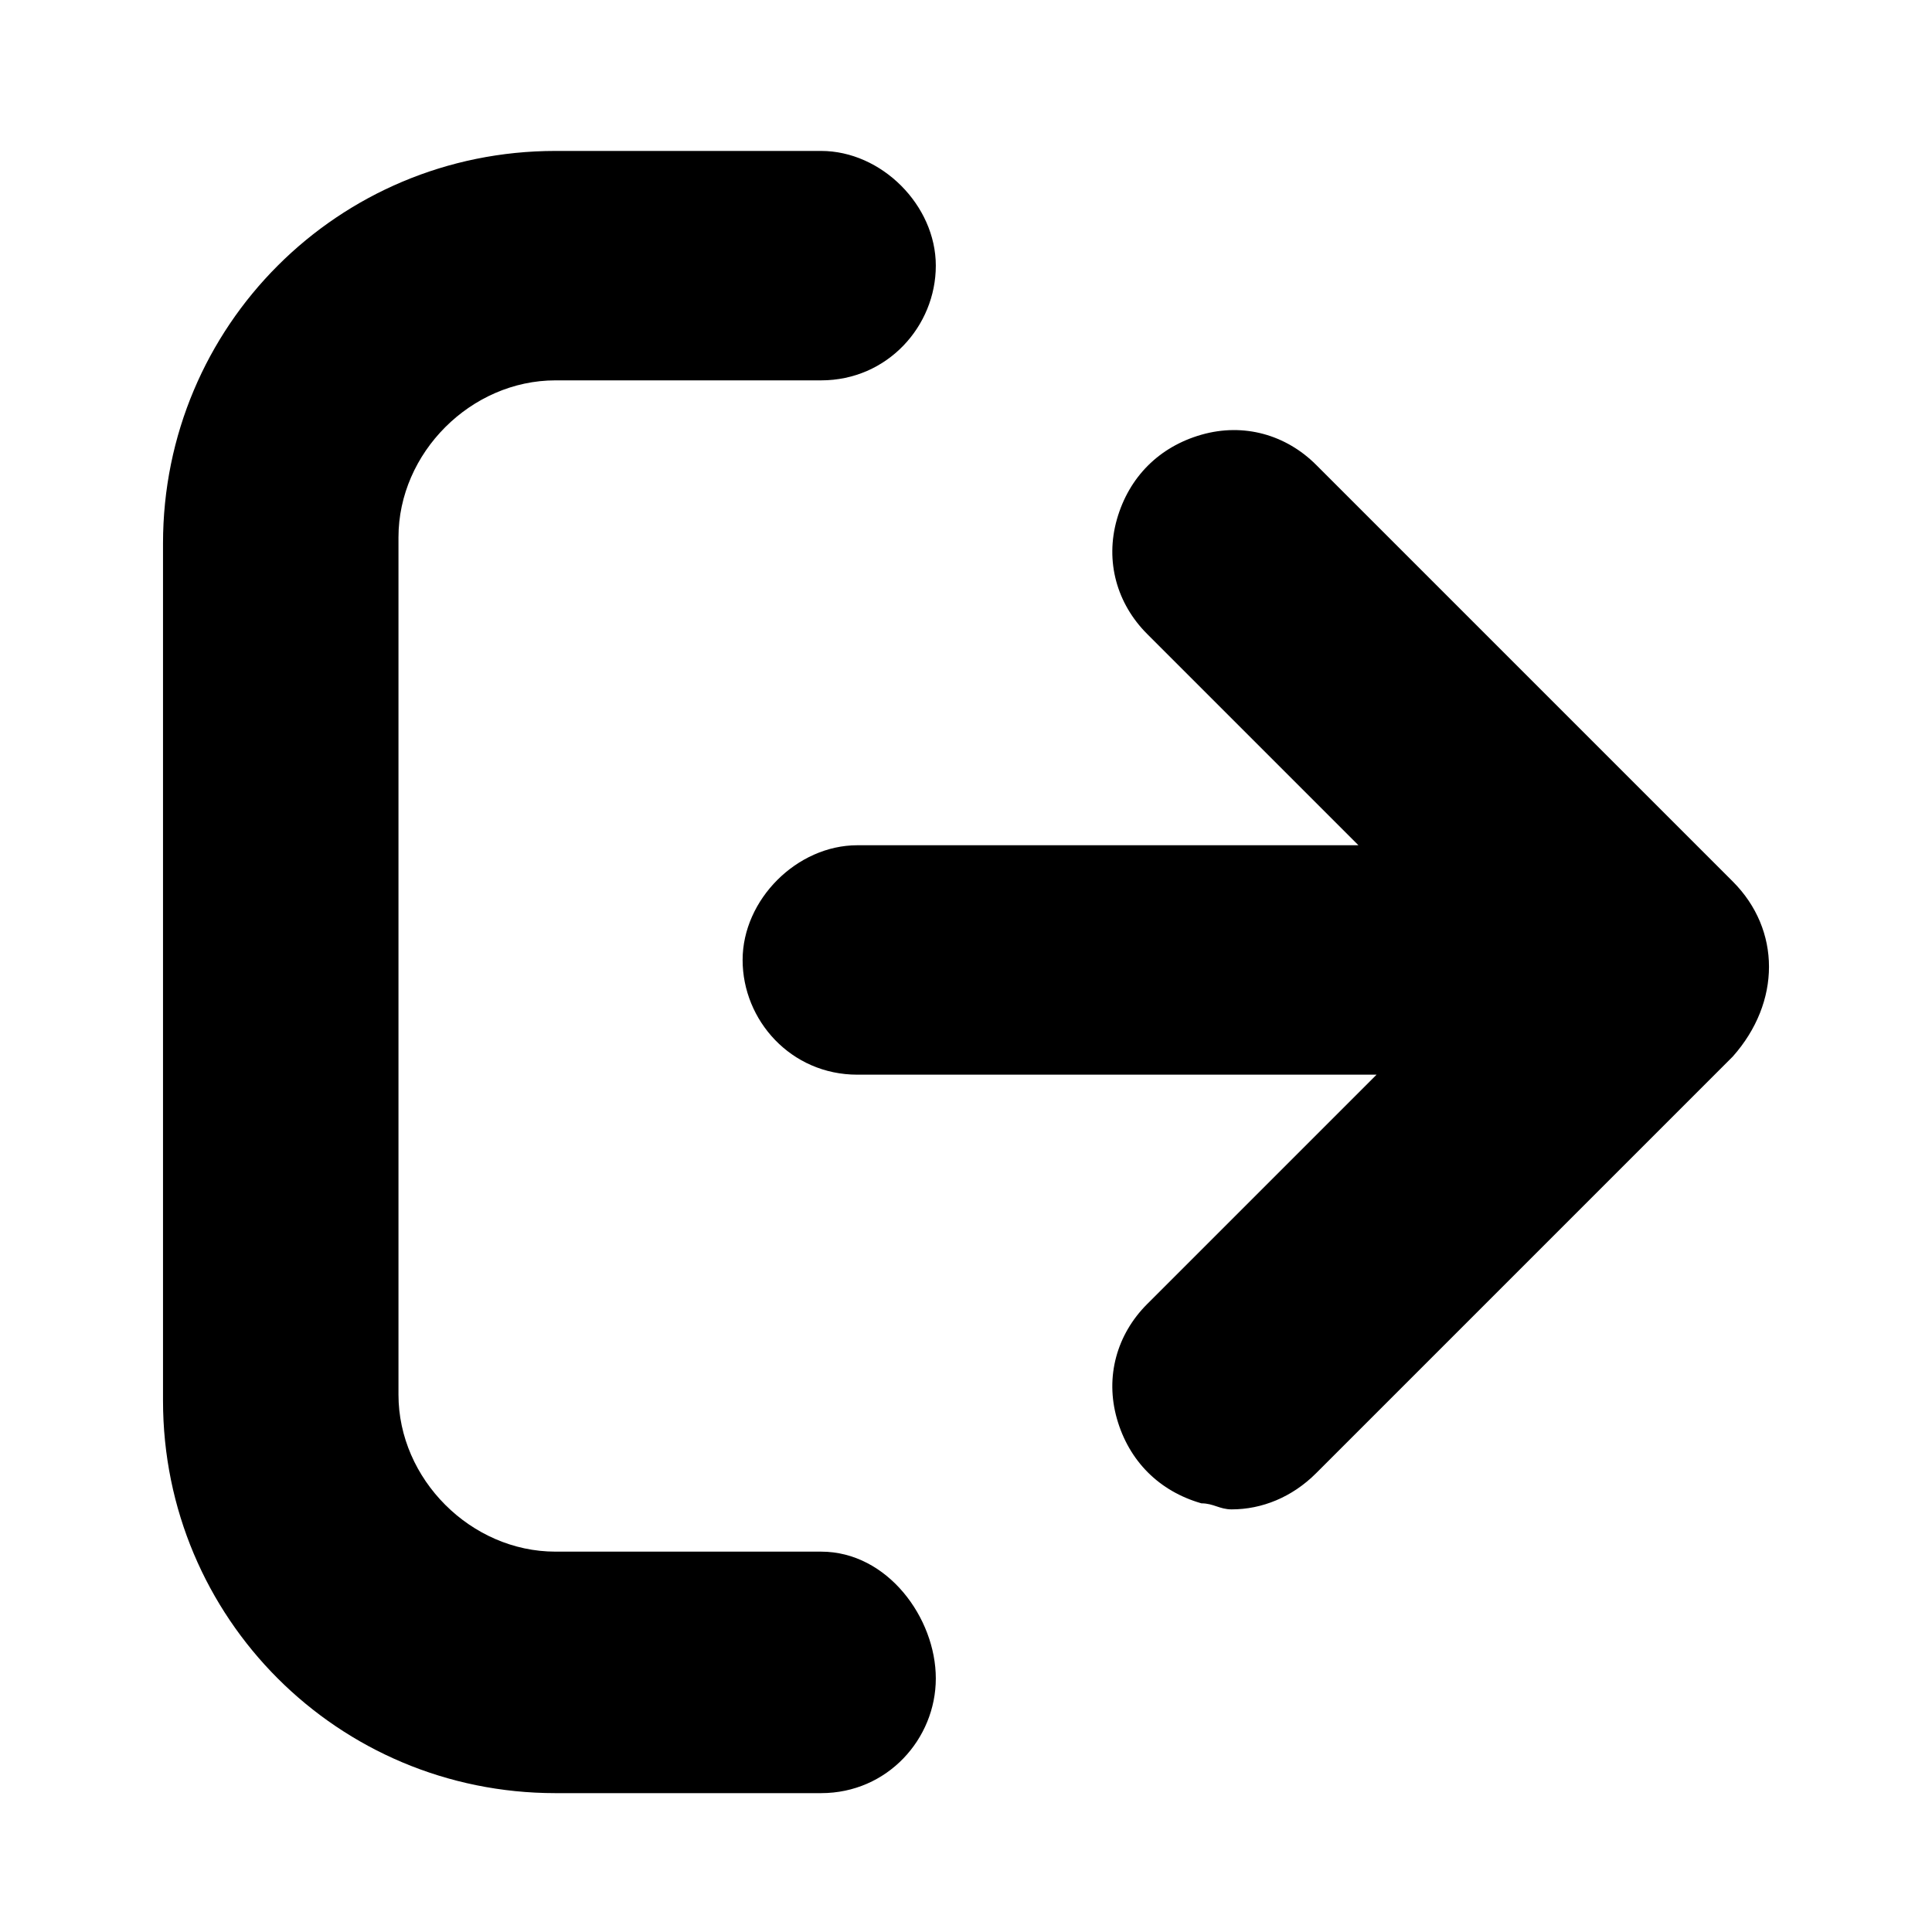
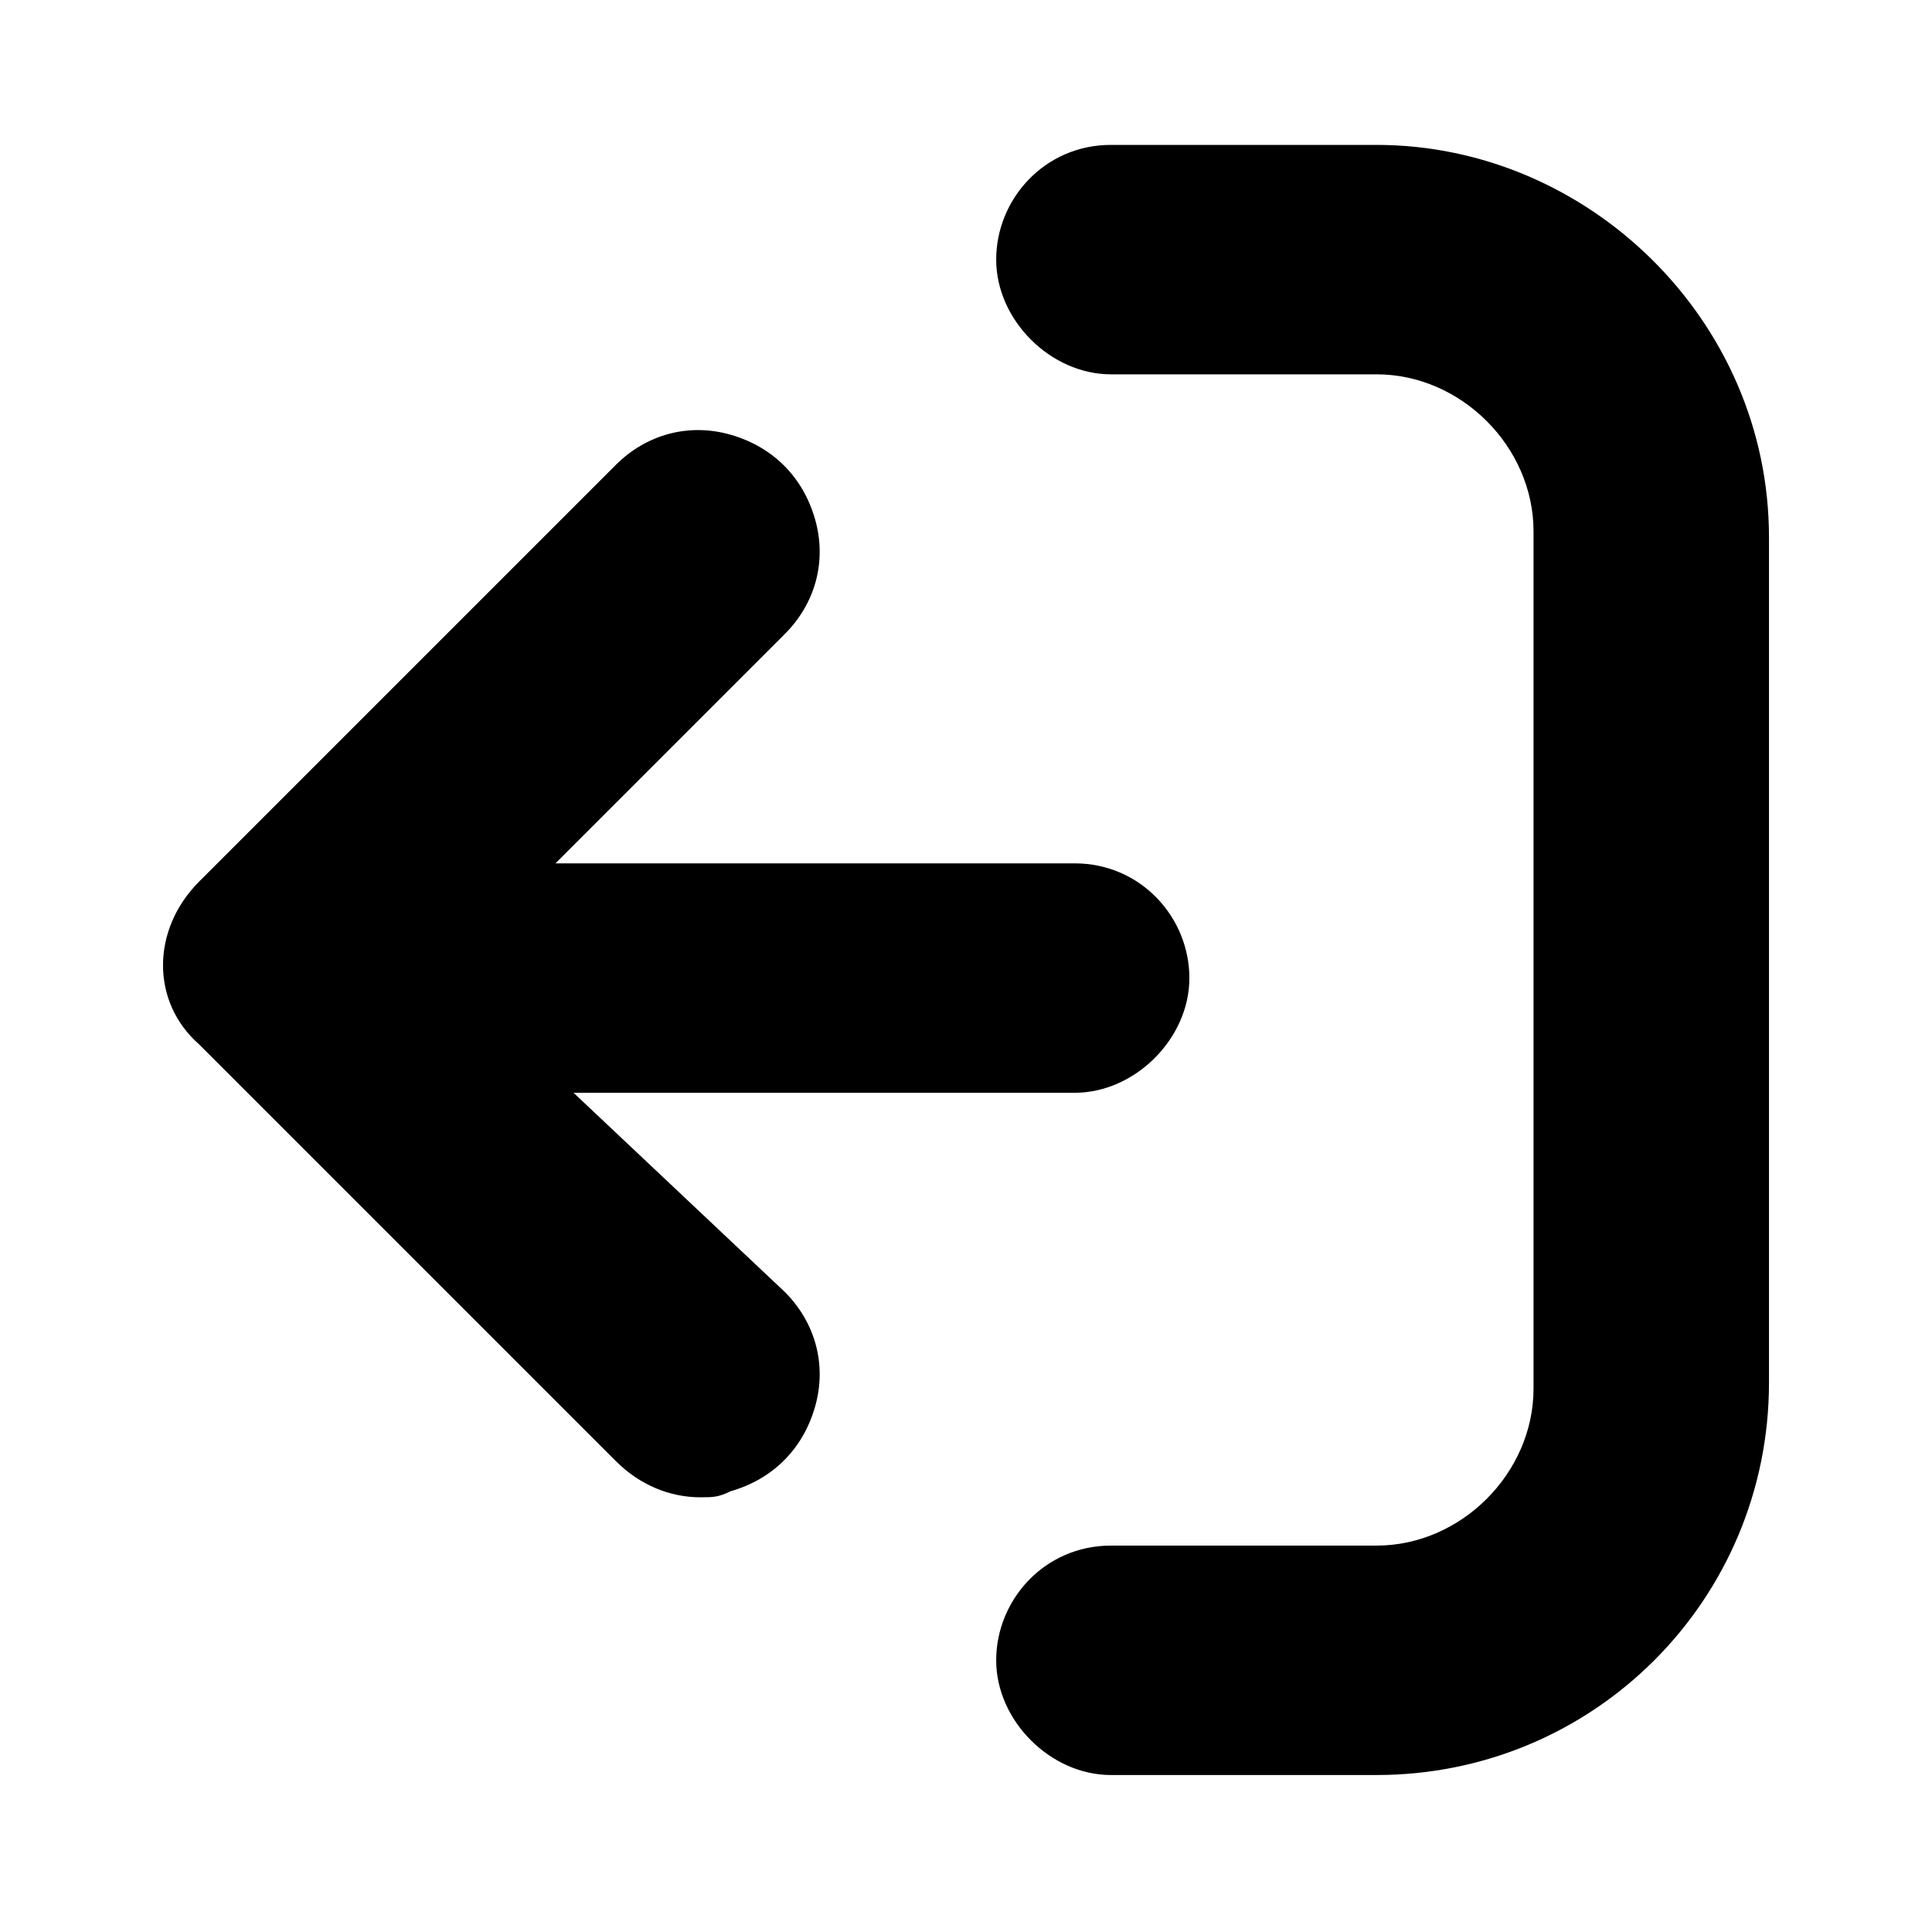
<svg xmlns="http://www.w3.org/2000/svg" viewBox="0 0 32 32" style="enable-background:new 0 0 32 32" xml:space="preserve">
-   <path d="M13.6 25.7H9.2c-1.4 0-2.6-1.2-2.6-2.6V8.9c0-1.4 1.2-2.6 2.6-2.6h4.4c1.1 0 1.9-.9 1.9-1.9s-.9-1.9-1.9-1.9H9.2C5.6 2.5 2.7 5.4 2.7 9v14.2c0 3.6 2.9 6.5 6.5 6.5h4.4c1.1 0 1.9-.9 1.9-1.9s-.8-2.1-1.9-2.1z" />
-   <path d="m28.7 14.6-6.9-6.9c-.5-.5-1.2-.7-1.9-.5-.7.2-1.2.7-1.4 1.4-.2.7 0 1.4.5 1.9l3.5 3.5h-8.3c-1 0-1.9.9-1.9 1.9 0 1 .8 1.9 1.9 1.9h8.6L19 21.6c-.5.5-.7 1.2-.5 1.9.2.7.7 1.2 1.4 1.4.2 0 .3.1.5.1.5 0 1-.2 1.4-.6l6.9-6.9c.8-.9.8-2.1 0-2.9z" />
+   <path d="M22.8 2.4h-4.4c-1.1 0-1.9.9-1.9 1.9s.9 1.9 1.9 1.9h4.4c1.4 0 2.6 1.2 2.6 2.6V23c0 1.4-1.2 2.6-2.6 2.6h-4.4c-1.1 0-1.9.9-1.9 1.9s.9 1.9 1.9 1.9h4.4c3.6 0 6.5-2.9 6.5-6.5v-14c0-3.6-3-6.5-6.5-6.5z" />
+   <path d="M9.5 18.1h8.3c1 0 1.9-.9 1.9-1.9 0-1-.8-1.9-1.9-1.9H9.2l3.8-3.8c.5-.5.7-1.2.5-1.9-.2-.7-.7-1.2-1.4-1.4-.7-.2-1.4 0-1.9.5l-6.9 6.9c-.8.8-.8 2 0 2.7l6.9 6.9c.4.4.9.6 1.4.6.2 0 .3 0 .5-.1.7-.2 1.2-.7 1.4-1.4.2-.7 0-1.4-.5-1.9l-3.5-3.3z" />
</svg>
